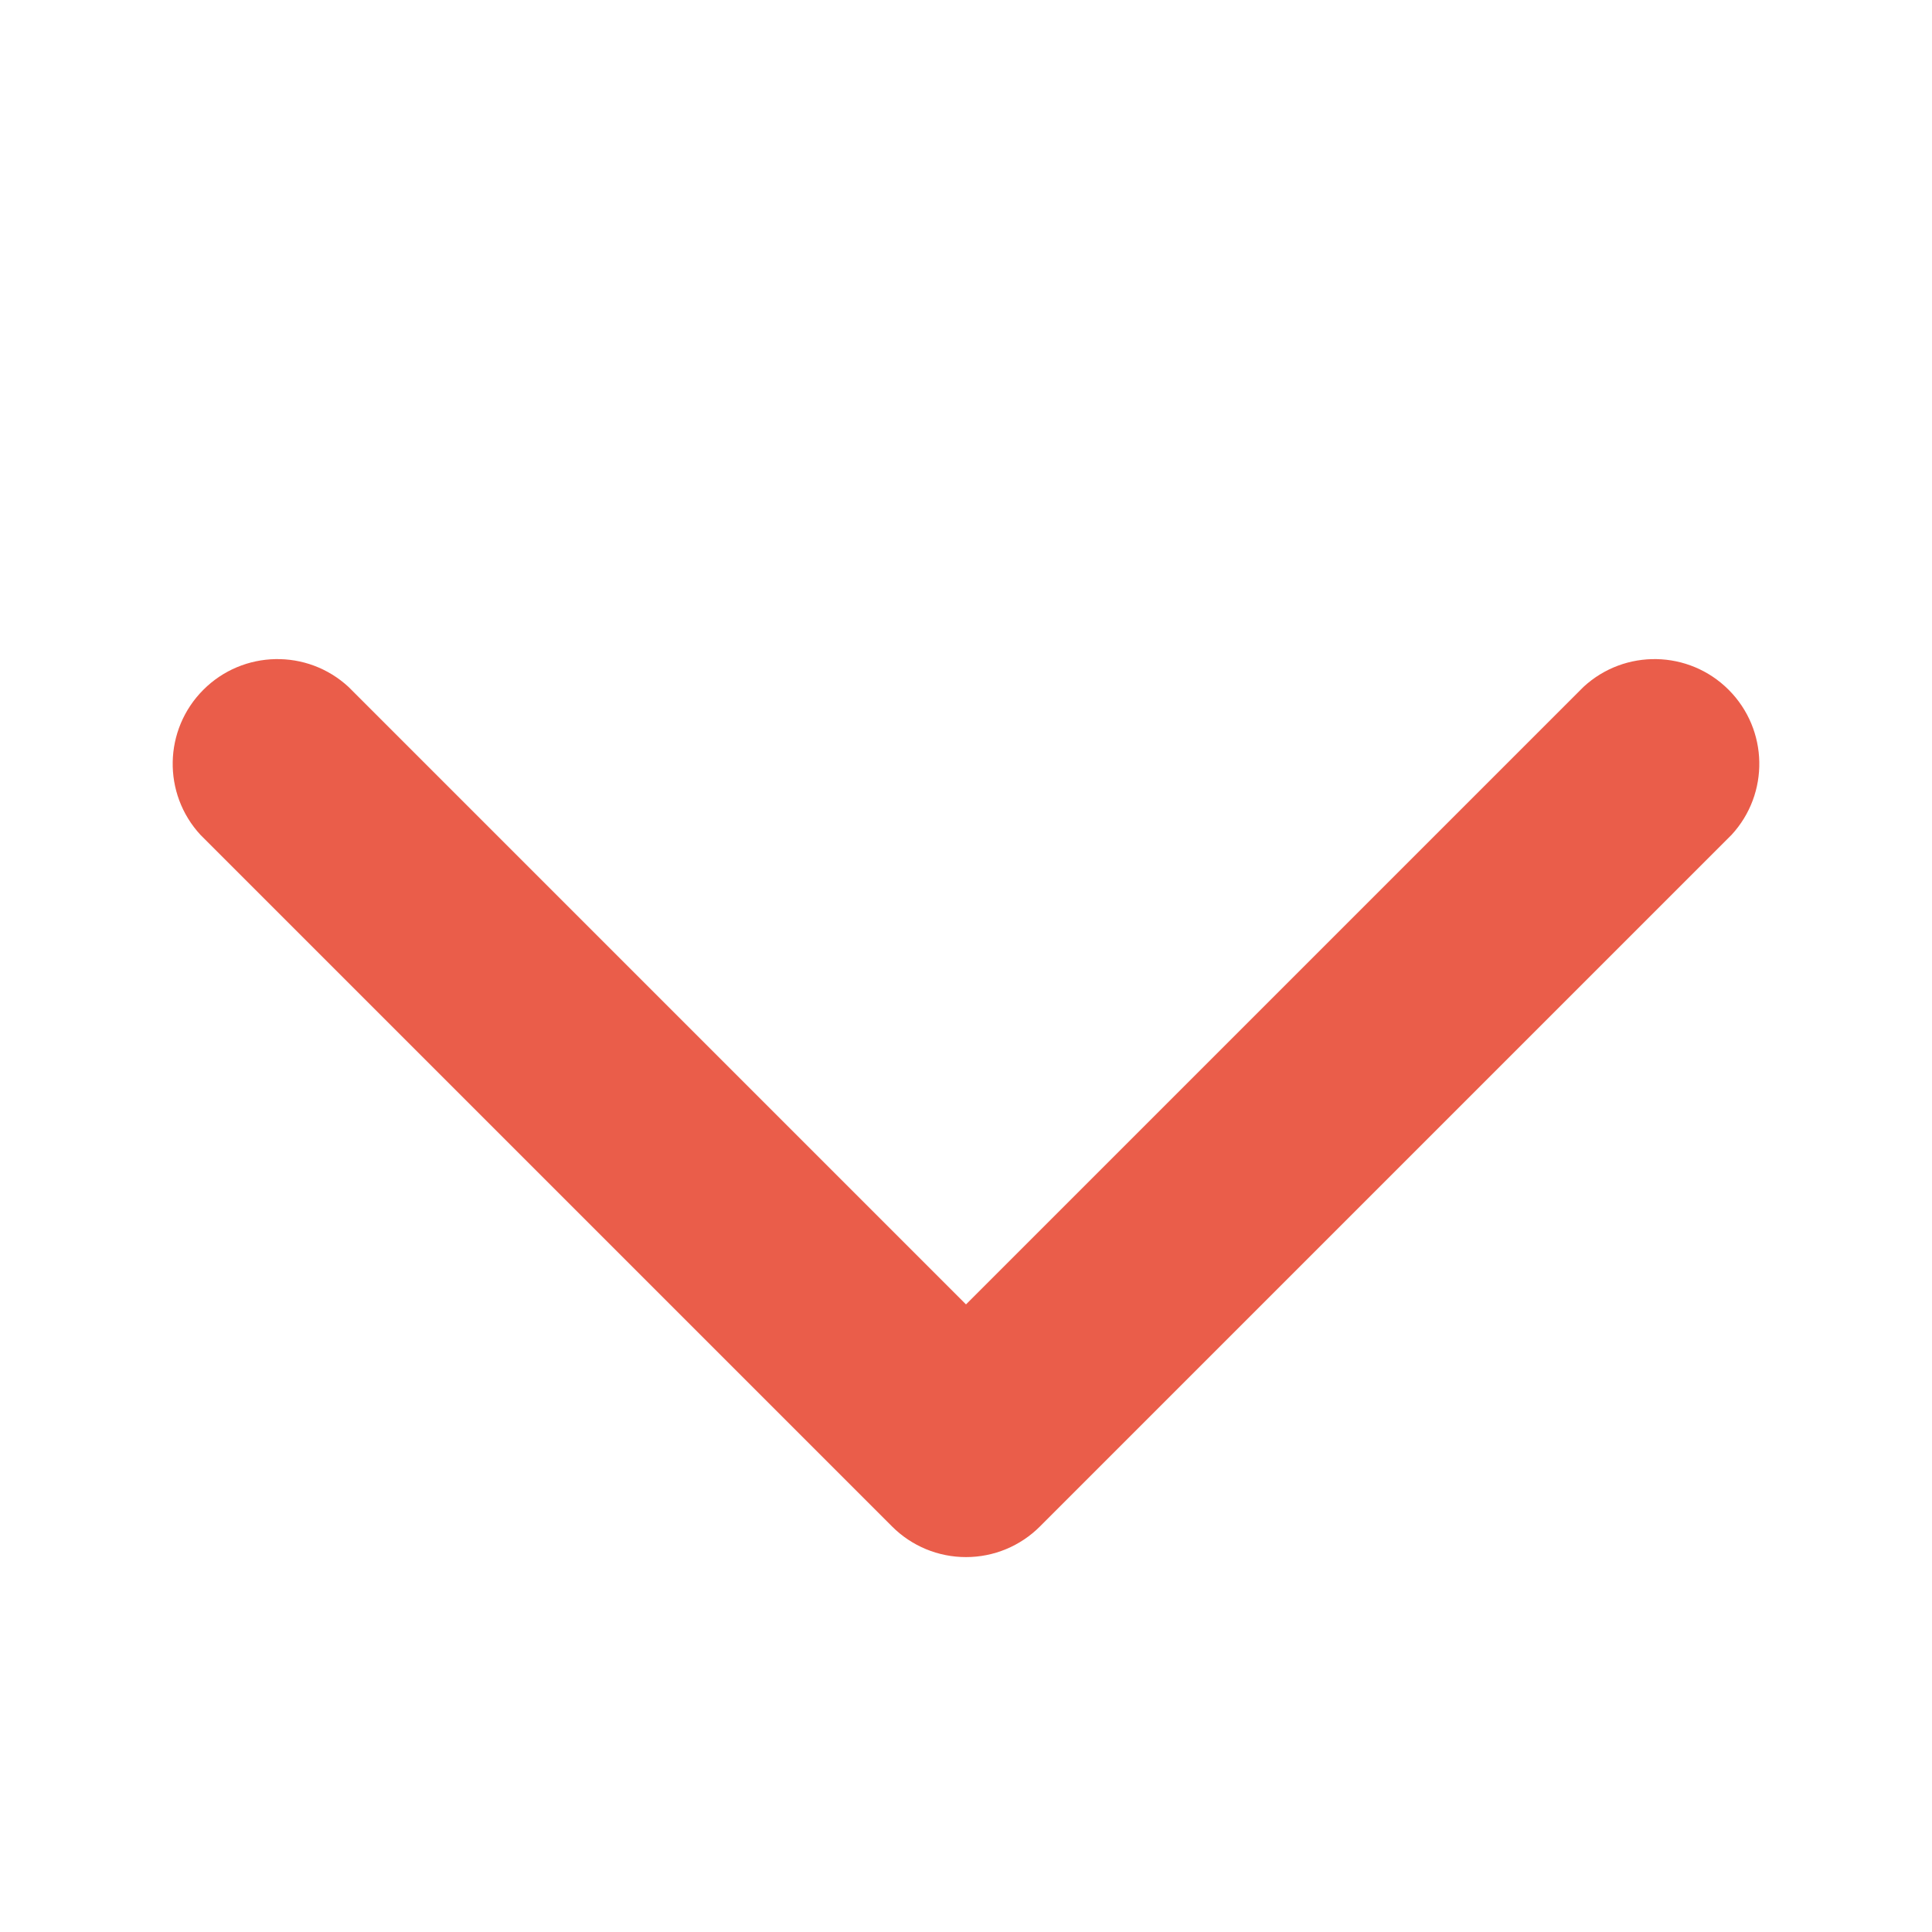
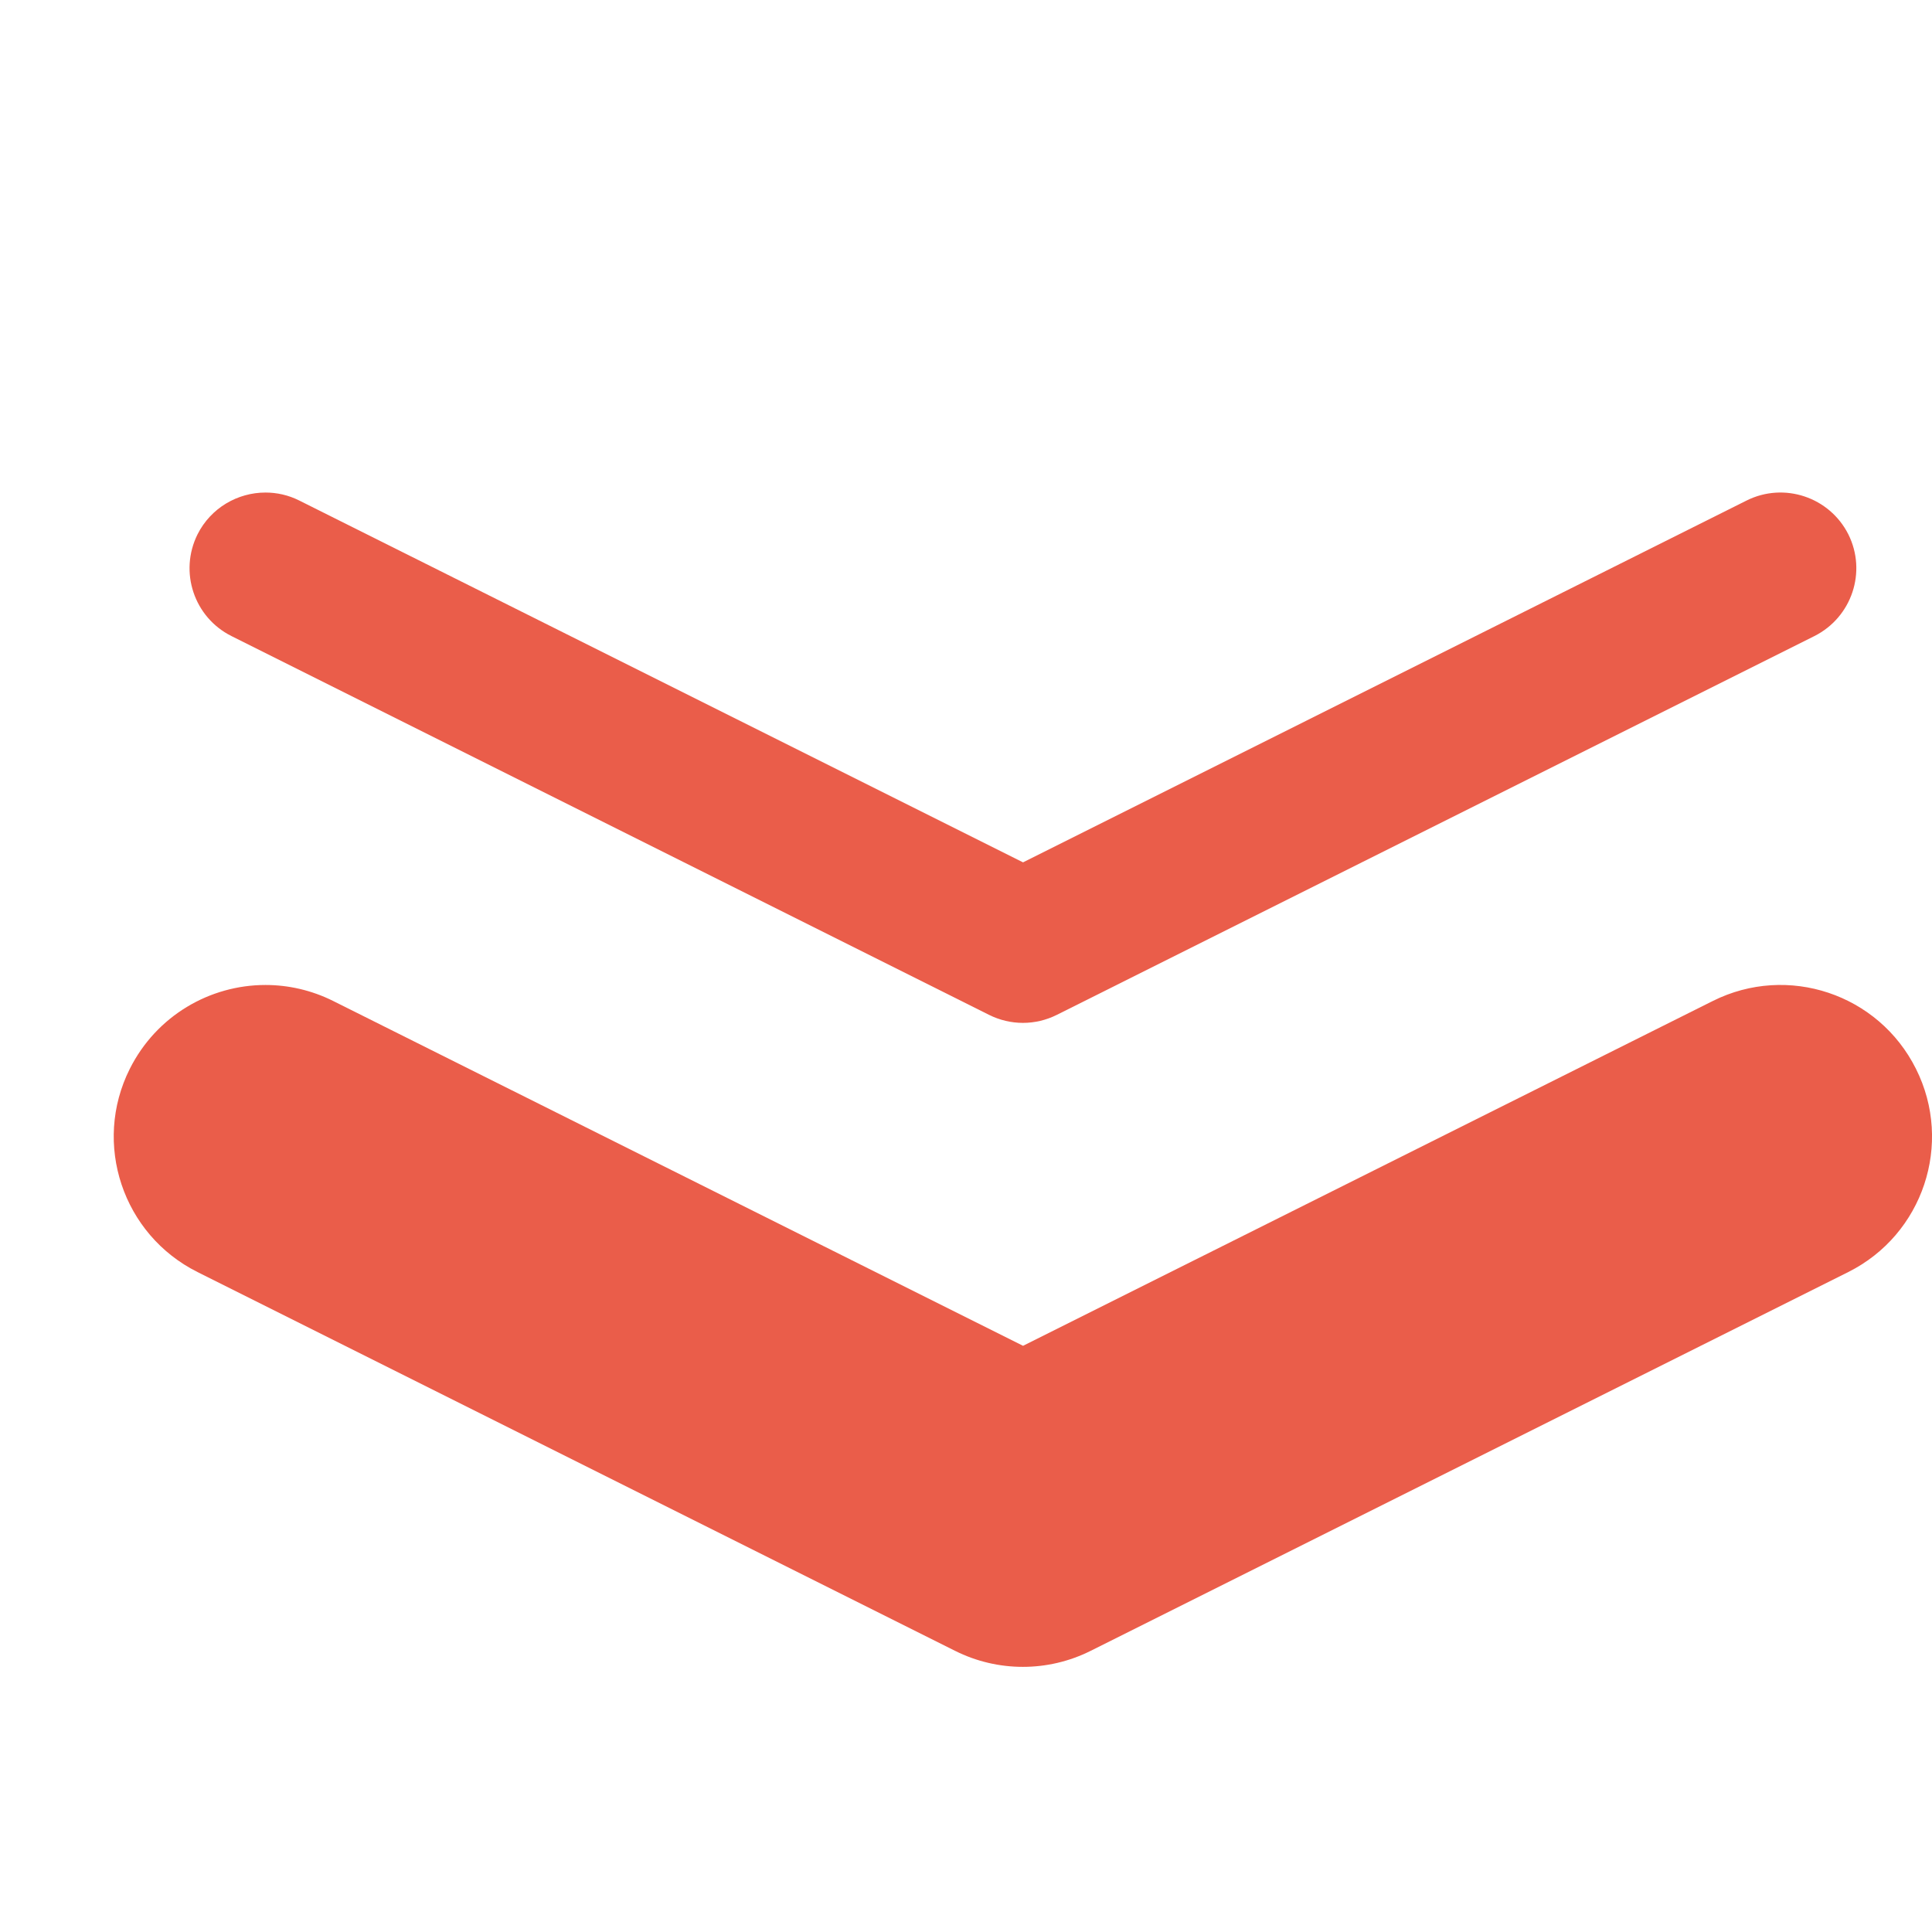
- <svg xmlns="http://www.w3.org/2000/svg" fill="#EA5D4A" width="80px" height="80px" viewBox="-1 0 19 19" class="cf-icon-svg">
-   <path d="M8.5 15.313a1.026 1.026 0 0 1-.728-.302l-6.8-6.8a1.03 1.03 0 0 1 1.455-1.456L8.5 12.828l6.073-6.073a1.03 1.03 0 0 1 1.455 1.456l-6.8 6.8a1.026 1.026 0 0 1-.728.302z" />
+ <svg xmlns="http://www.w3.org/2000/svg" width="80px" height="80px" viewBox="0 0 17 17" version="1.1" class="si-glyph si-glyph-arrow-thick-thin-down">
+   <defs>
+ 
+ </defs>
+   <g stroke="none" stroke-width="1" fill="none" fill-rule="evenodd">
+     <g transform="translate(1, 4)" fill="#EA5D4A">
+       <path d="M1.336,4.667 C1.535,4.667 1.74,4.712 1.932,4.808 L8.002,7.842 L14.071,4.808 C14.73,4.478 15.53,4.746 15.859,5.405 C16.189,6.063 15.921,6.864 15.263,7.193 L8.597,10.526 C8.222,10.714 7.779,10.714 7.404,10.526 L0.738,7.193 C0.08,6.864 -0.188,6.063 0.142,5.405 C0.377,4.937 0.847,4.667 1.336,4.667 L1.336,4.667 Z" class="si-glyph-fill">
+ 
+ </path>
+       <path d="M1.336,0.334 C1.436,0.334 1.537,0.356 1.633,0.404 L8.002,3.588 L14.369,0.404 C14.698,0.24 15.098,0.373 15.264,0.702 C15.428,1.031 15.295,1.431 14.965,1.597 L8.299,4.93 C8.111,5.024 7.891,5.024 7.703,4.93 L1.037,1.597 C0.707,1.432 0.574,1.032 0.738,0.702 C0.855,0.469 1.091,0.334 1.336,0.334 L1.336,0.334 Z" class="si-glyph-fill">
+ 
+ </path>
+     </g>
+   </g>
</svg>
